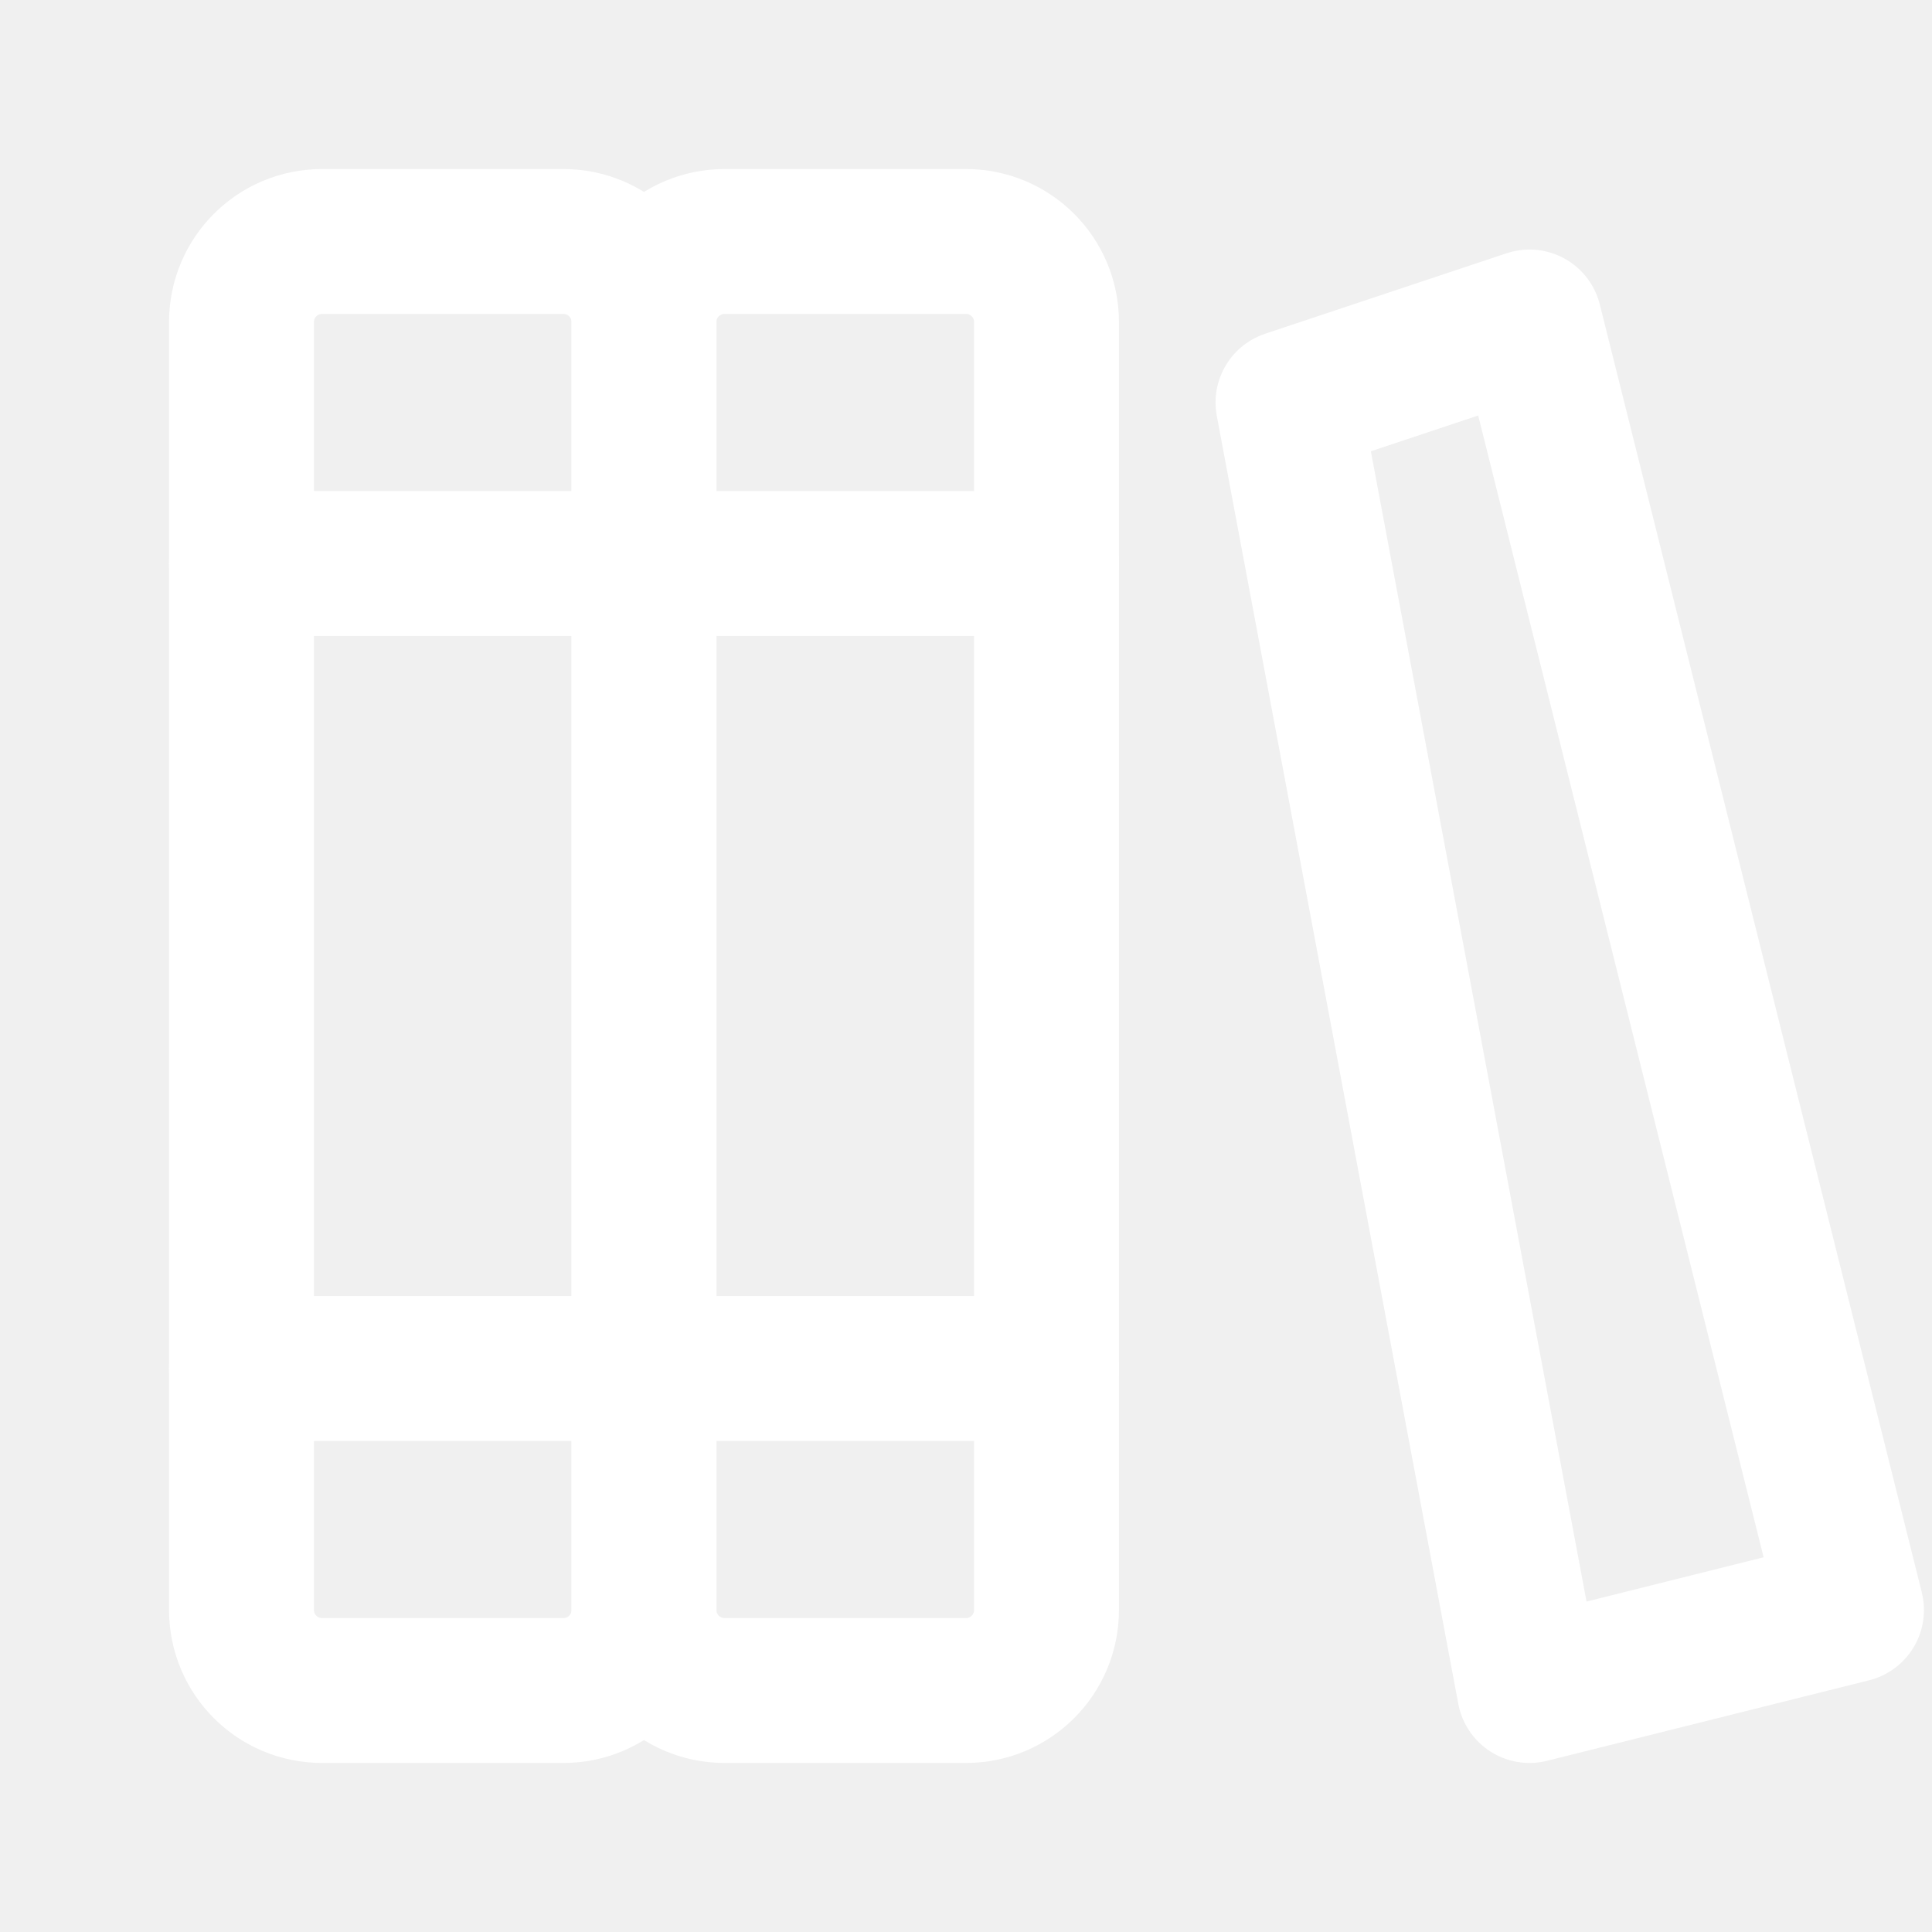
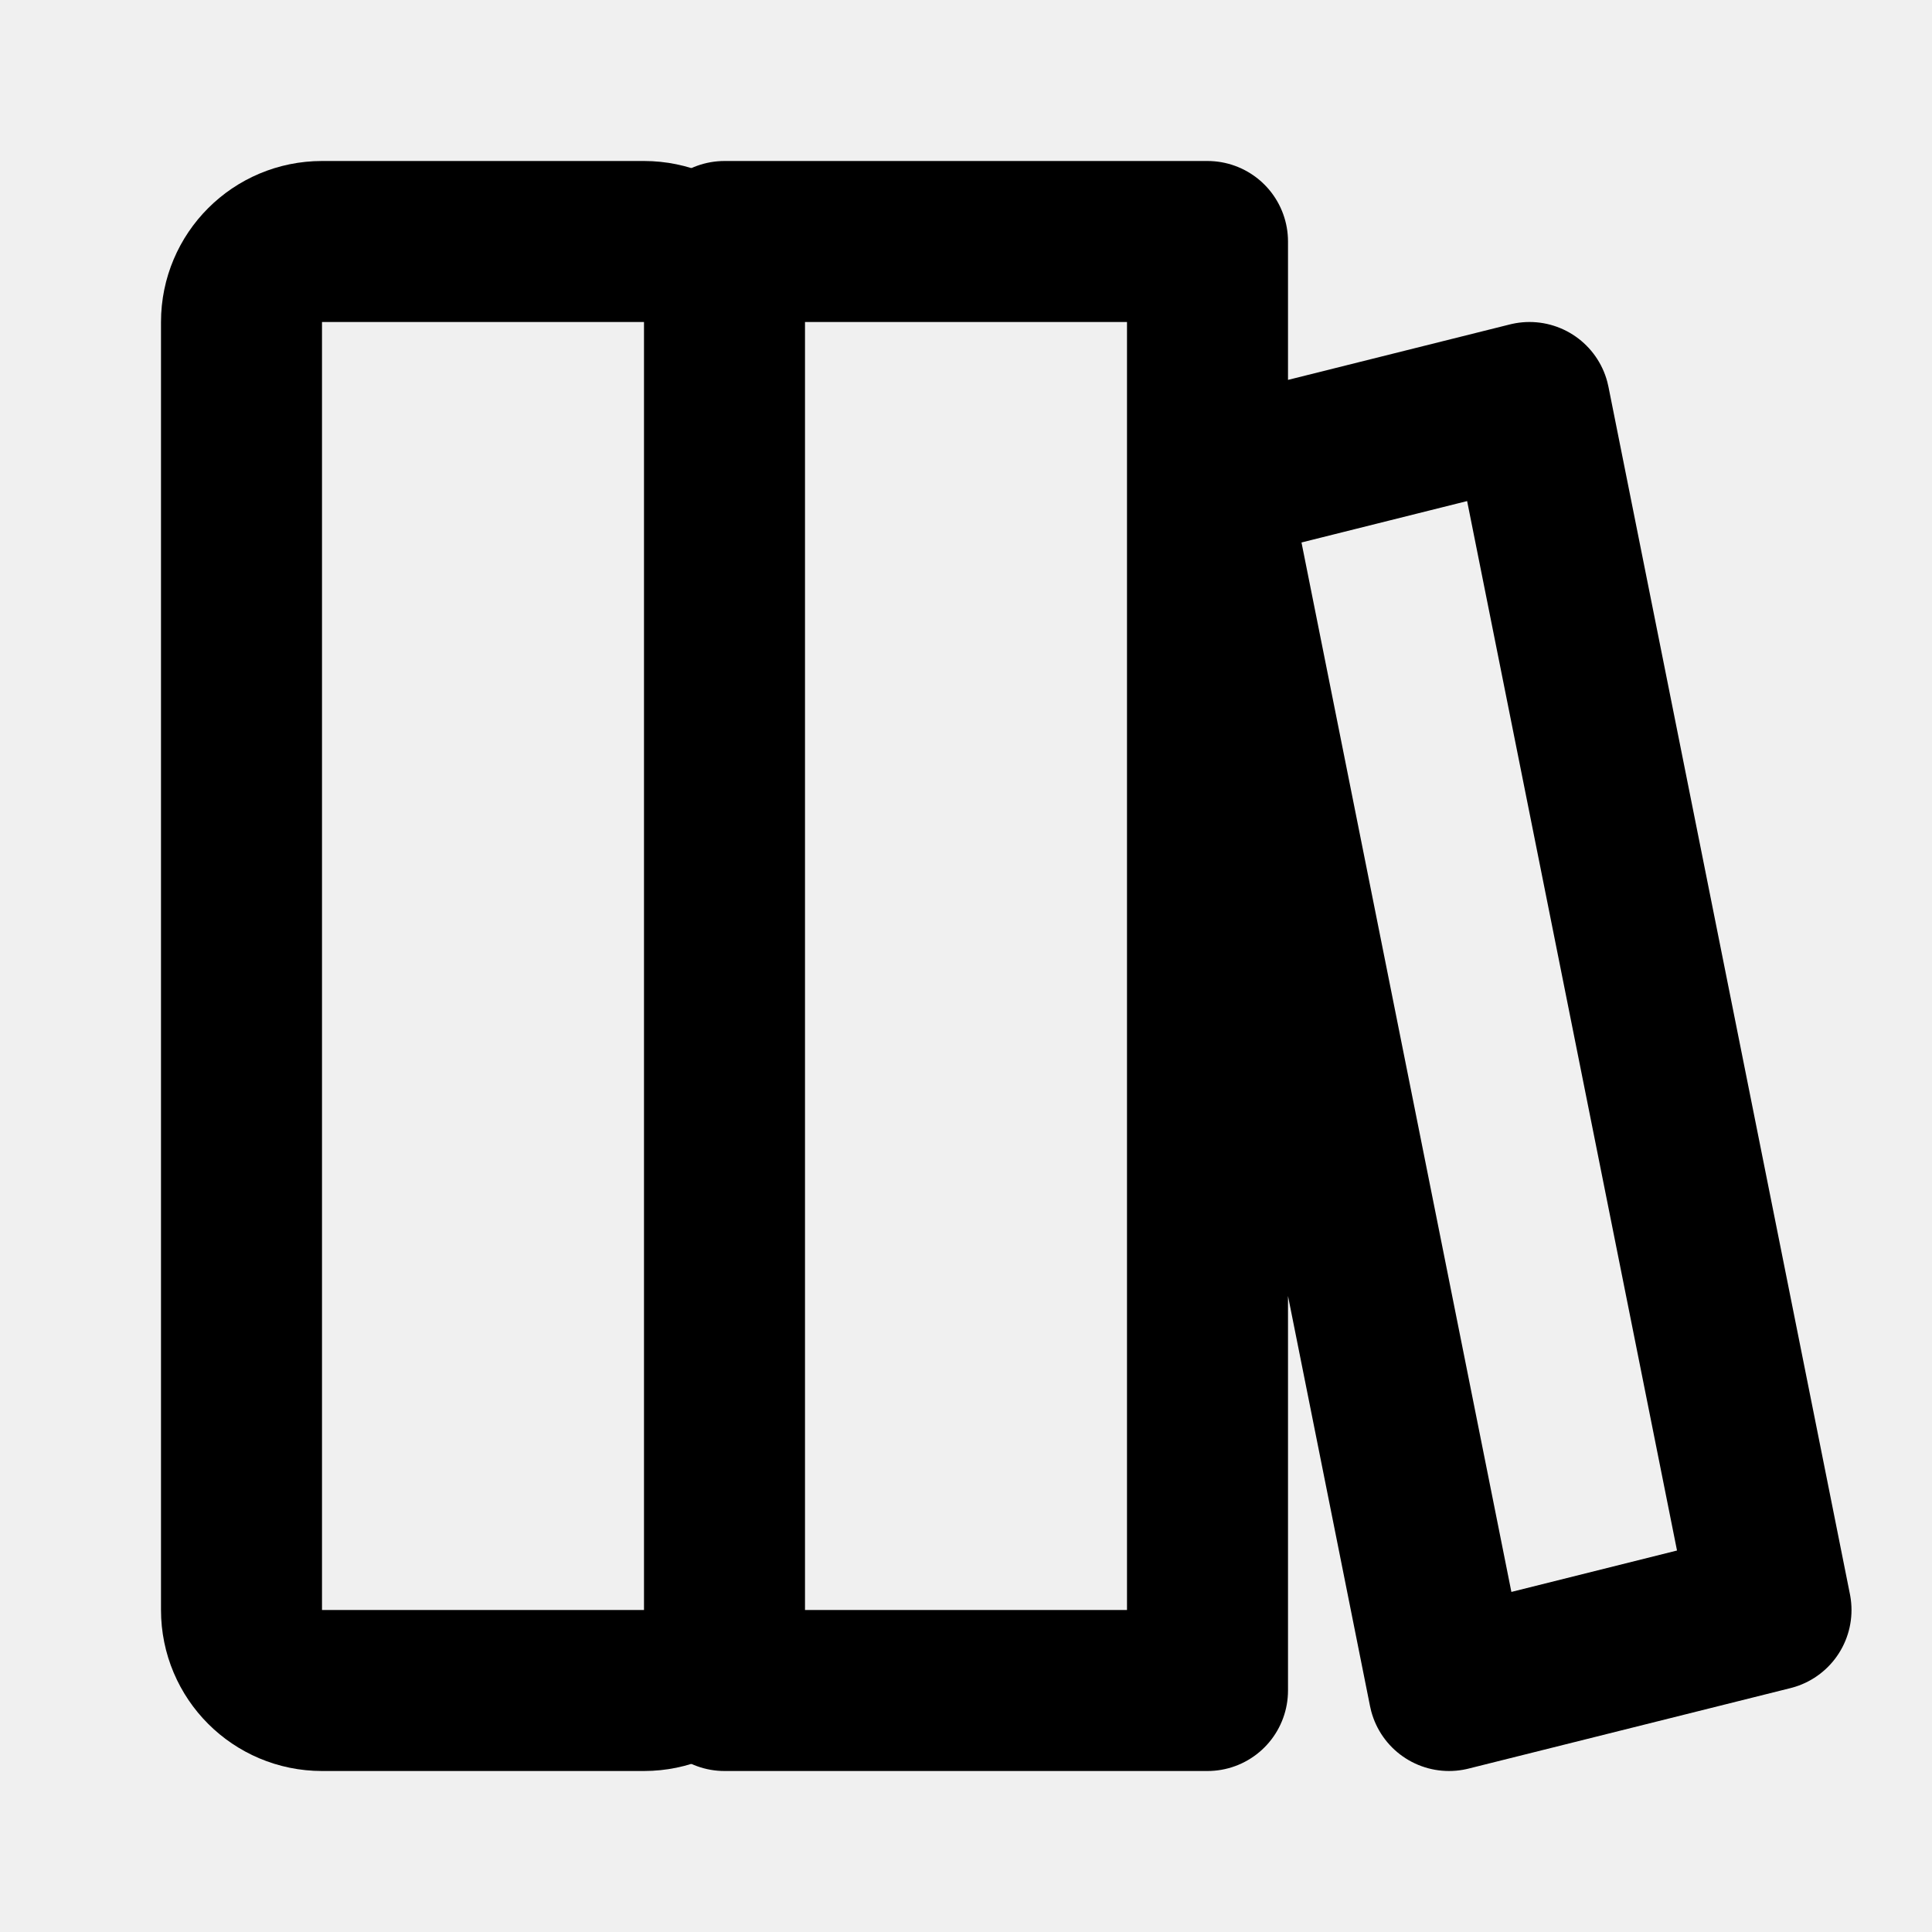
- <svg xmlns="http://www.w3.org/2000/svg" viewBox="0 0 24 24" width="24" height="24" fill="none" stroke="#fff" stroke-width="1.8" stroke-linecap="round" stroke-linejoin="round">
-   <rect x="3" y="3" width="5" height="18" rx="1" />
-   <rect x="8" y="3" width="5" height="18" rx="1" />
-   <path d="m16 5 3-1 4 16-4 1zM3 7h10M3 17h10" />
+ <svg xmlns="http://www.w3.org/2000/svg" width="24" height="24" viewBox="0 0 24 24" fill="none" stroke="currentColor" stroke-width="2" stroke-linecap="round" stroke-linejoin="round">
+   <rect x="3" y="3" width="6" height="18" rx="1" />
+   <path d="M9 3h6v18H9M15 6l4-1 3 15-4 1-3-15" />
</svg>
